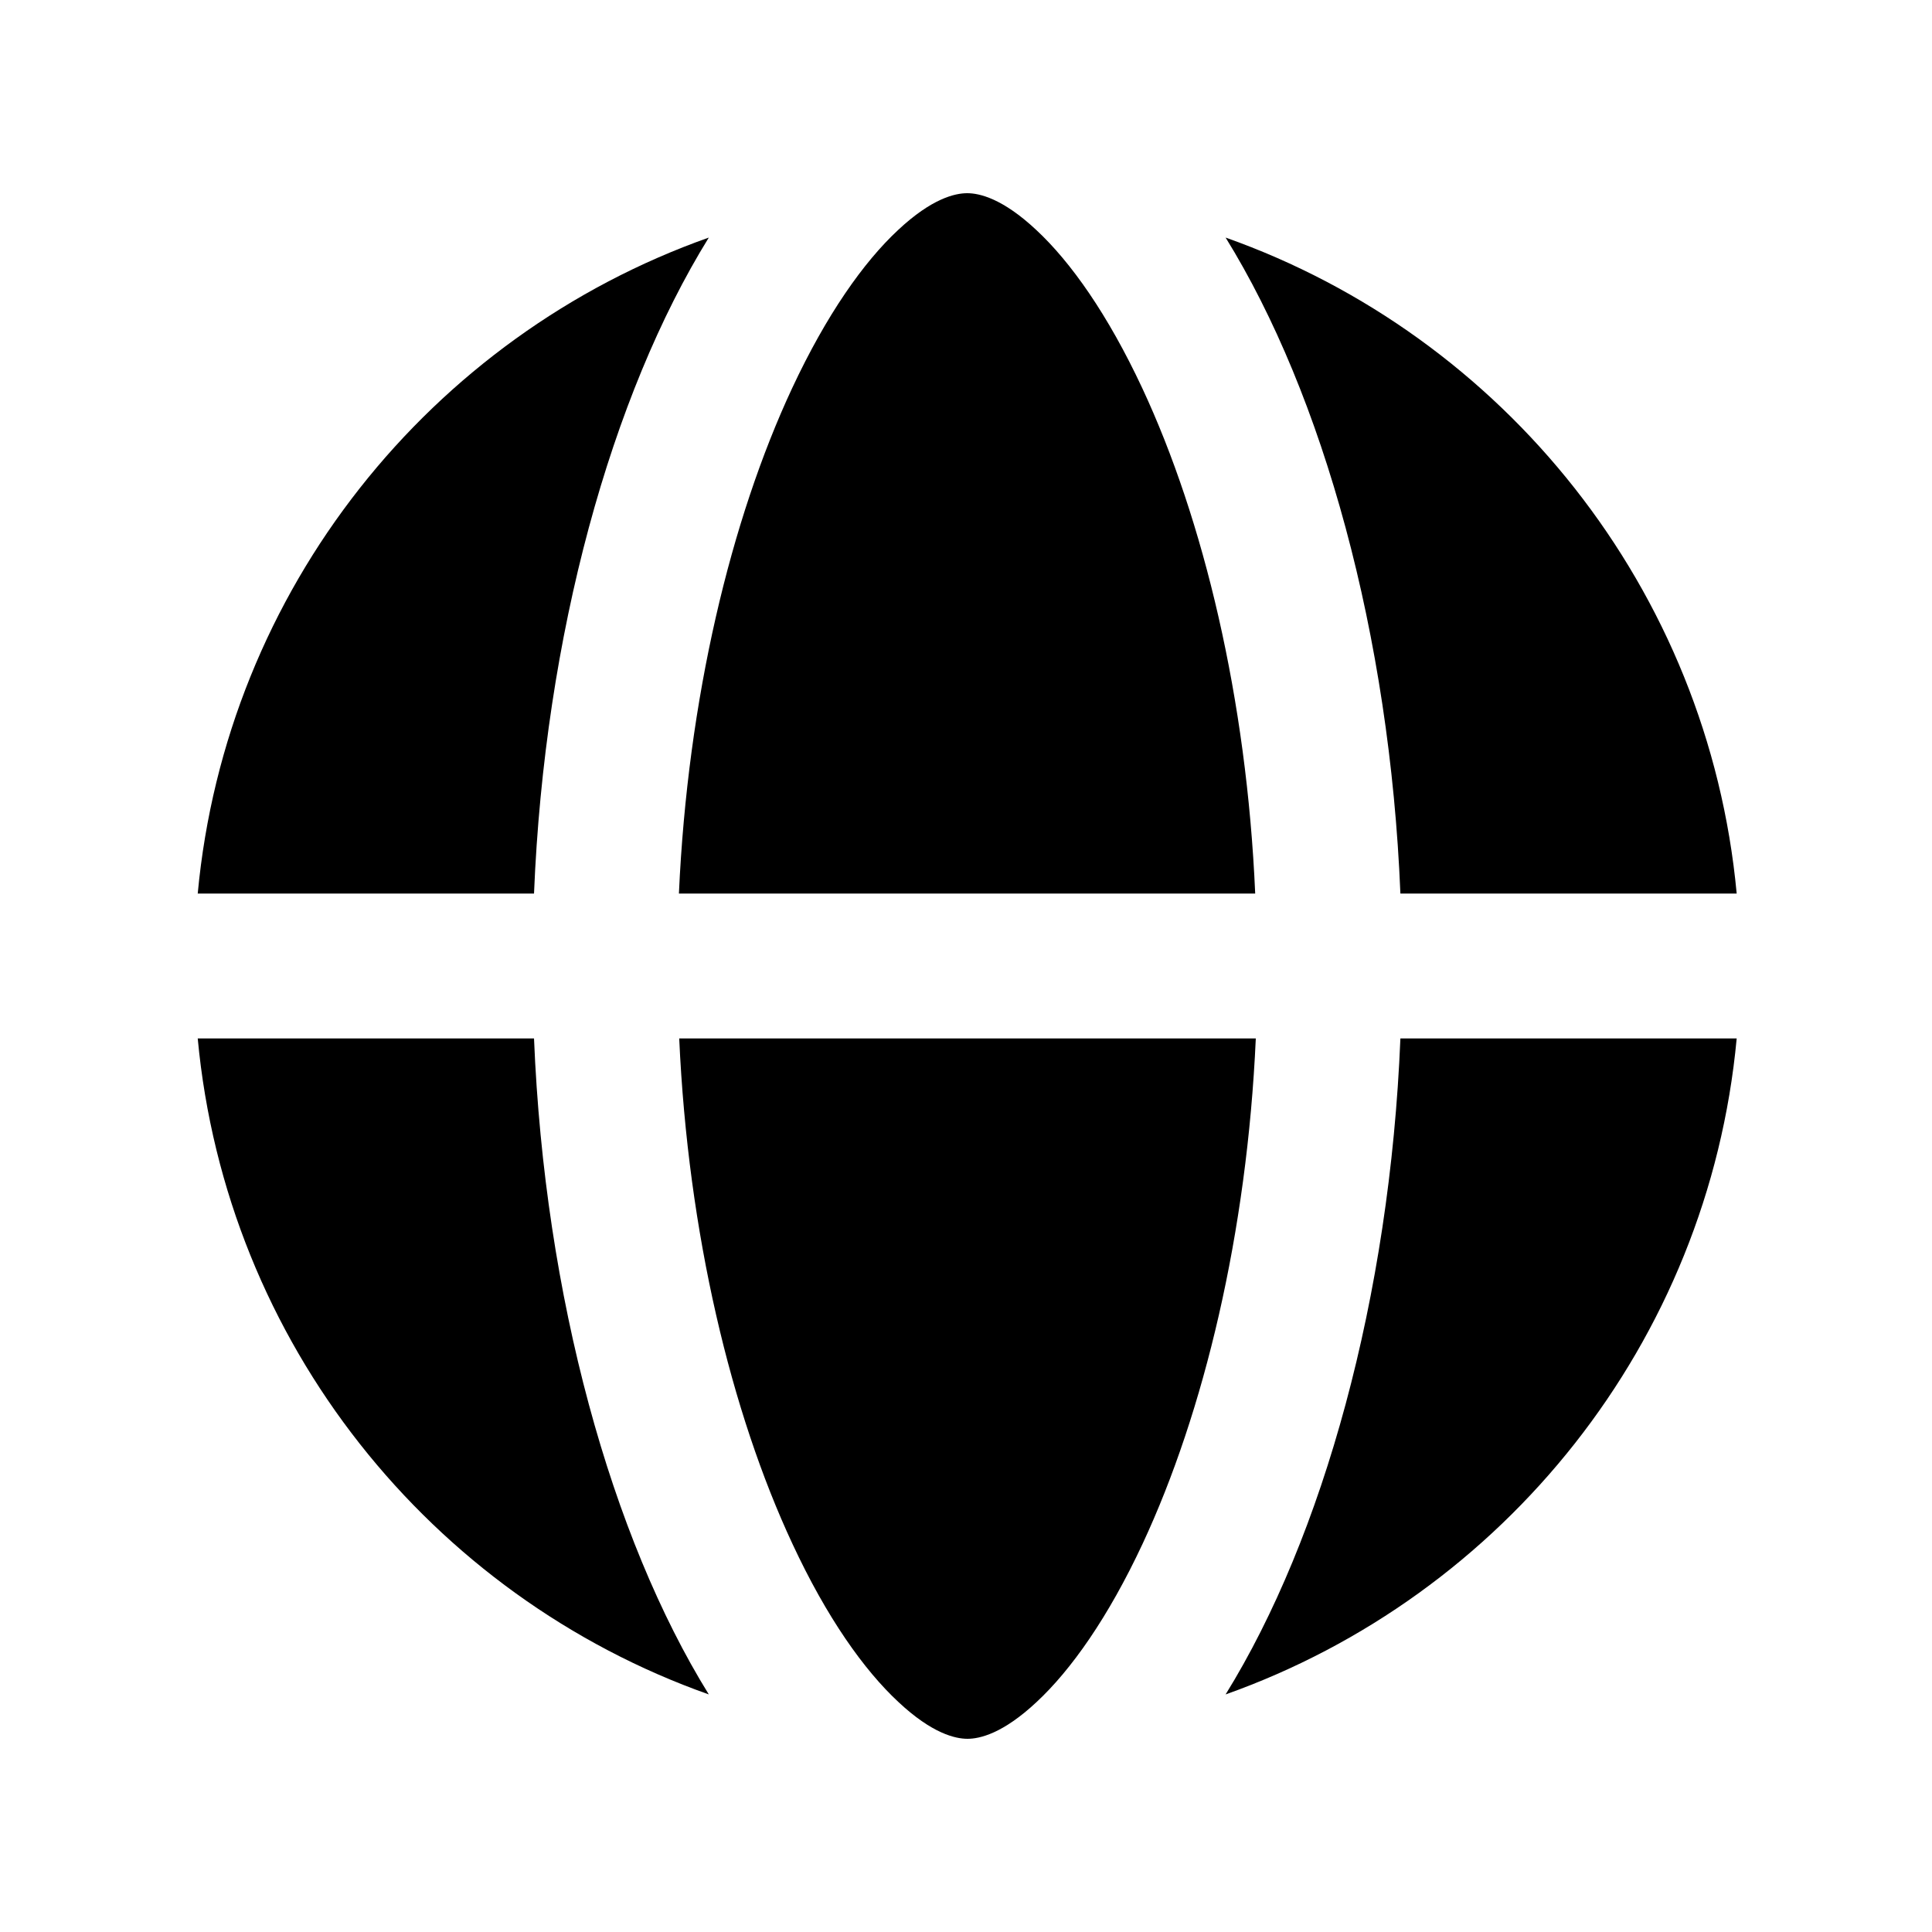
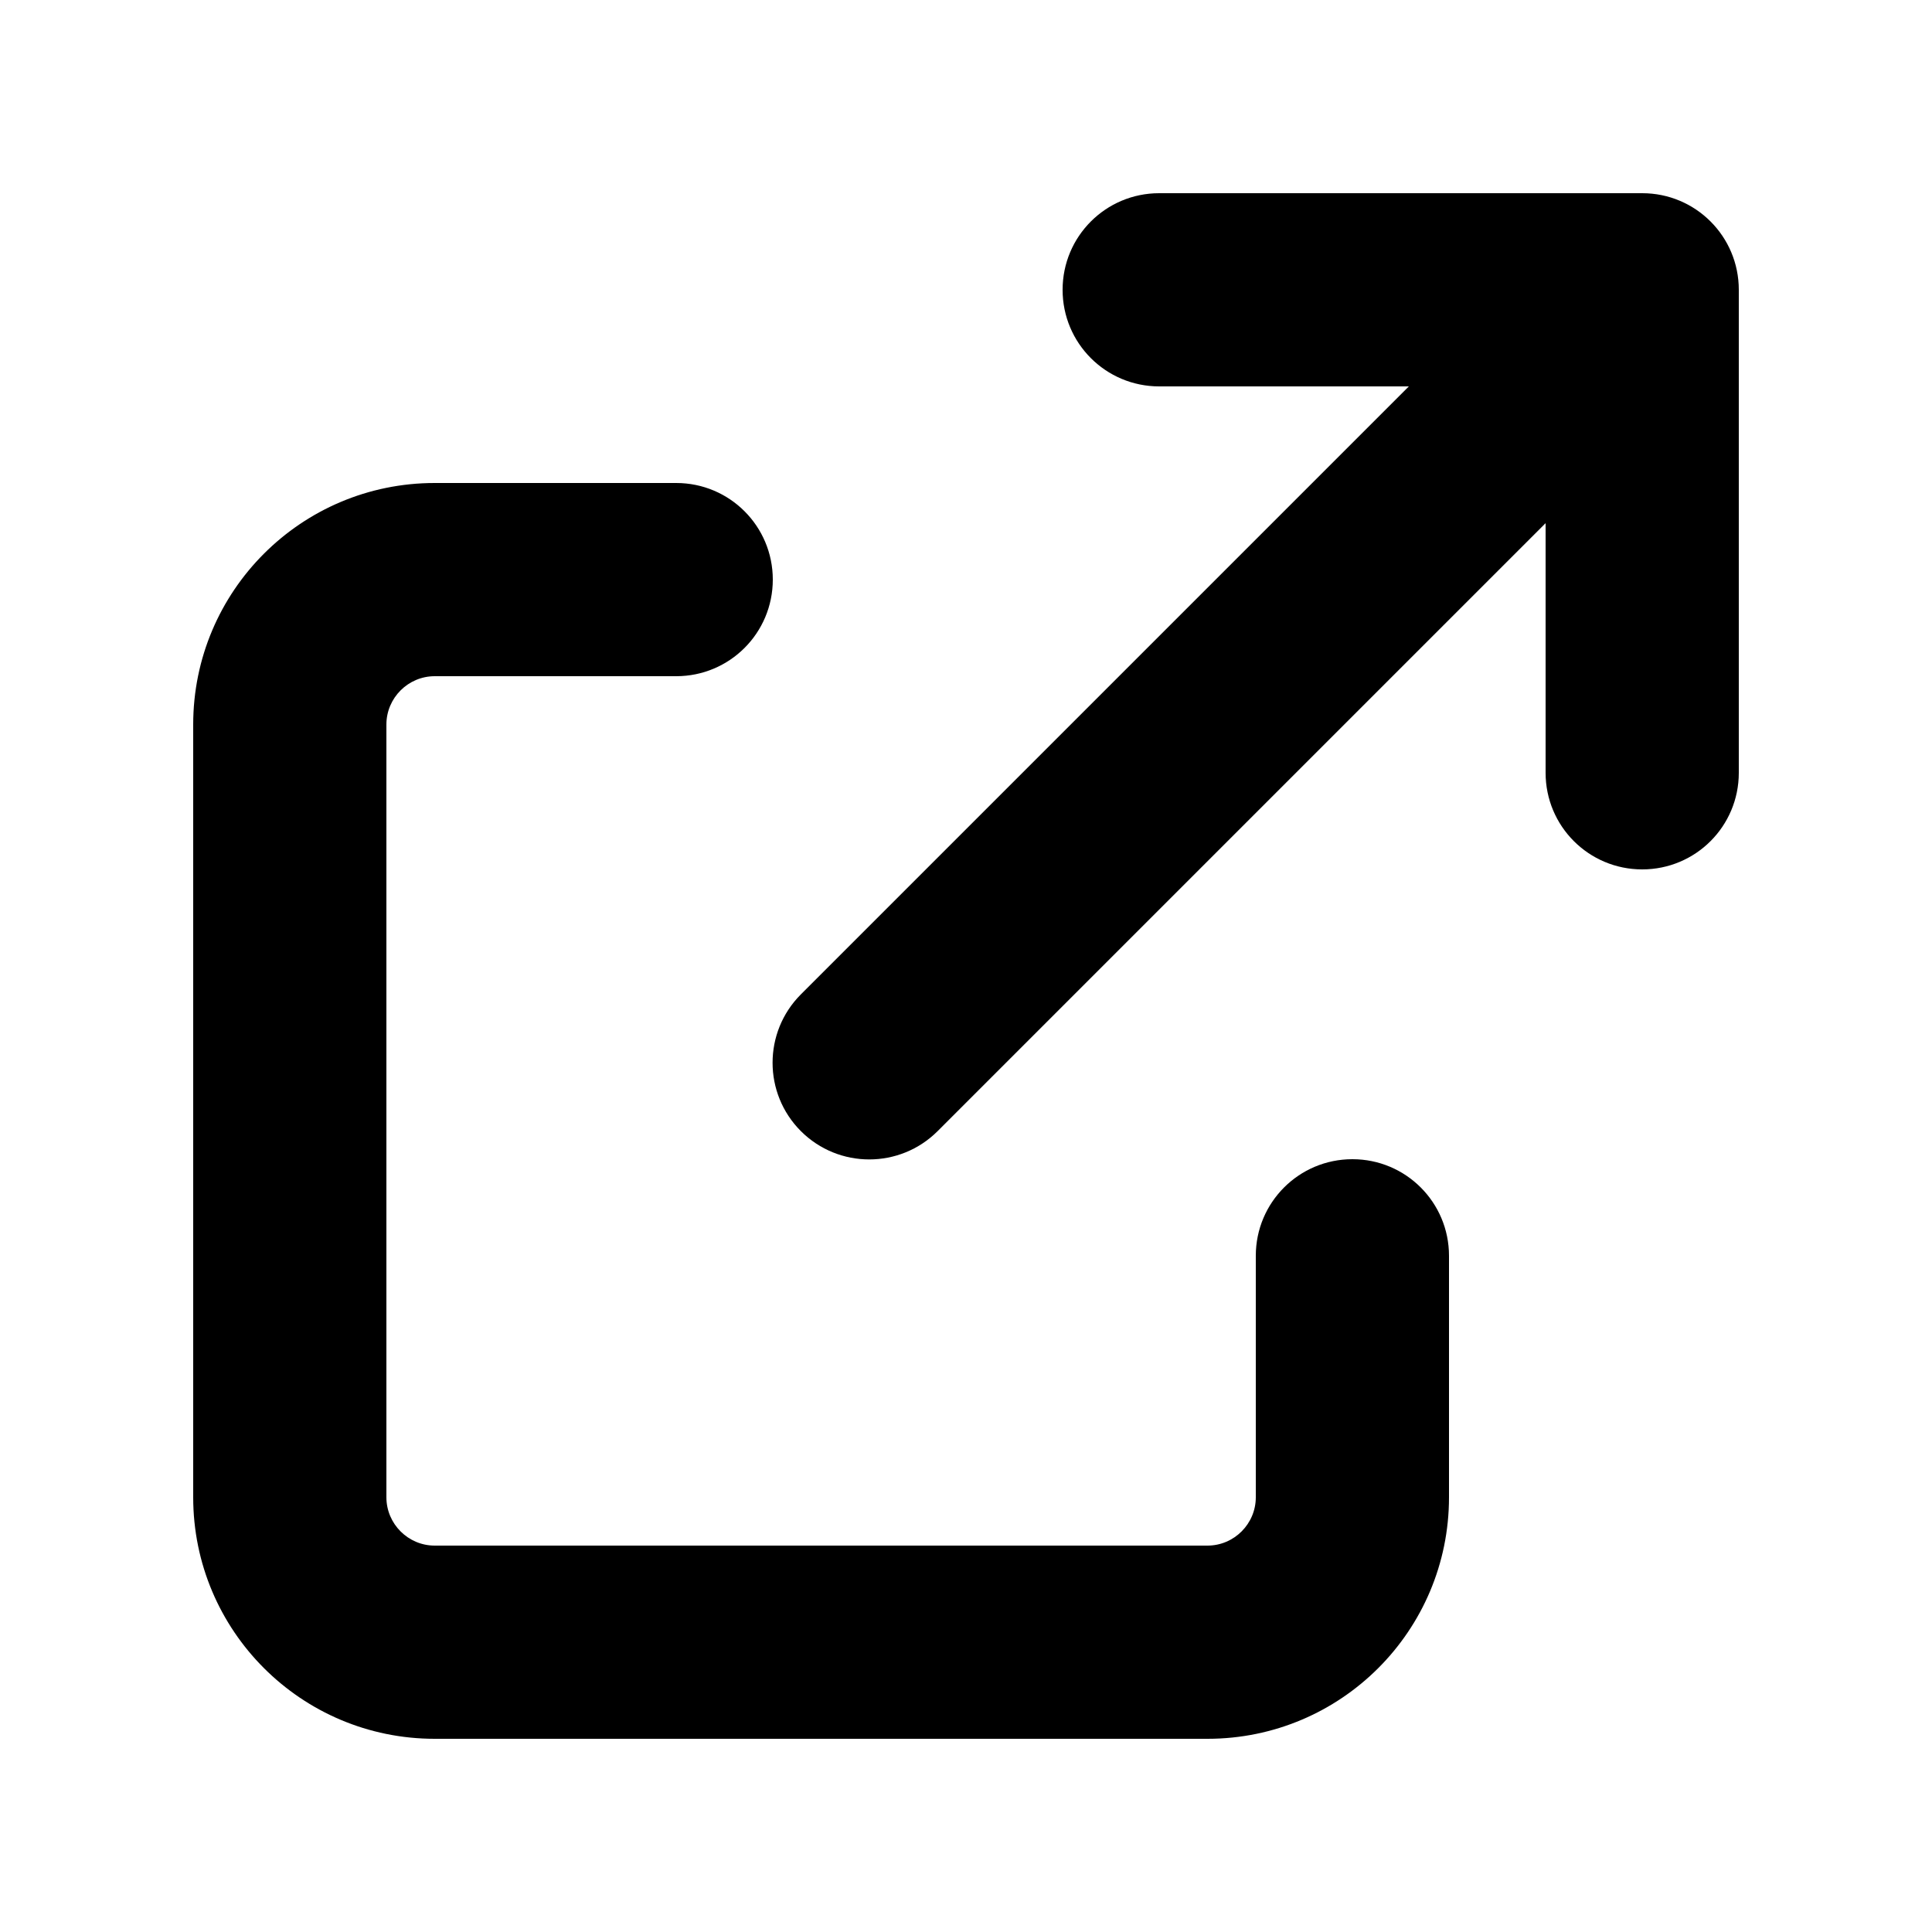
<svg xmlns="http://www.w3.org/2000/svg" viewBox="0 0 640 640">
-   <path d="M415.9 344L225 344C227.9 408.5 242.2 467.9 262.5 511.4C273.9 535.9 286.2 553.2 297.6 563.8C308.8 574.3 316.5 576 320.5 576C324.5 576 332.2 574.3 343.4 563.8C354.8 553.2 367.1 535.8 378.5 511.4C398.8 467.9 413.1 408.5 416 344zM224.9 296L415.8 296C413 231.5 398.7 172.1 378.4 128.6C367 104.2 354.7 86.8 343.3 76.2C332.1 65.7 324.4 64 320.4 64C316.4 64 308.7 65.7 297.5 76.2C286.1 86.8 273.8 104.2 262.4 128.6C242.1 172.1 227.8 231.5 224.9 296zM176.9 296C180.4 210.4 202.5 130.9 234.8 78.7C142.7 111.3 74.9 195.2 65.5 296L176.9 296zM65.5 344C74.9 444.8 142.7 528.7 234.8 561.3C202.5 509.1 180.4 429.6 176.9 344L65.5 344zM463.9 344C460.4 429.6 438.3 509.1 406 561.3C498.1 528.6 565.9 444.8 575.3 344L463.9 344zM575.3 296C565.9 195.2 498.1 111.3 406 78.7C438.3 130.9 460.4 210.4 463.9 296L575.3 296z" />
+   <path d="M384 64C366.3 64 352 78.3 352 96C352 113.7 366.3 128 384 128L466.7 128L265.3 329.4C252.8 341.9 252.8 362.2 265.3 374.7C277.8 387.2 298.1 387.2 310.6 374.7L512 173.3L512 256C512 273.7 526.3 288 544 288C561.7 288 576 273.7 576 256L576 96C576 78.3 561.7 64 544 64L384 64zM144 160C99.8 160 64 195.8 64 240L64 496C64 540.2 99.8 576 144 576L400 576C444.2 576 480 540.2 480 496L480 416C480 398.3 465.7 384 448 384C430.3 384 416 398.3 416 416L416 496C416 504.8 408.8 512 400 512L144 512C135.2 512 128 504.8 128 496L128 240C128 231.2 135.2 224 144 224L224 224C241.7 224 256 209.7 256 192C256 174.3 241.7 160 224 160L144 160z" />
</svg>
